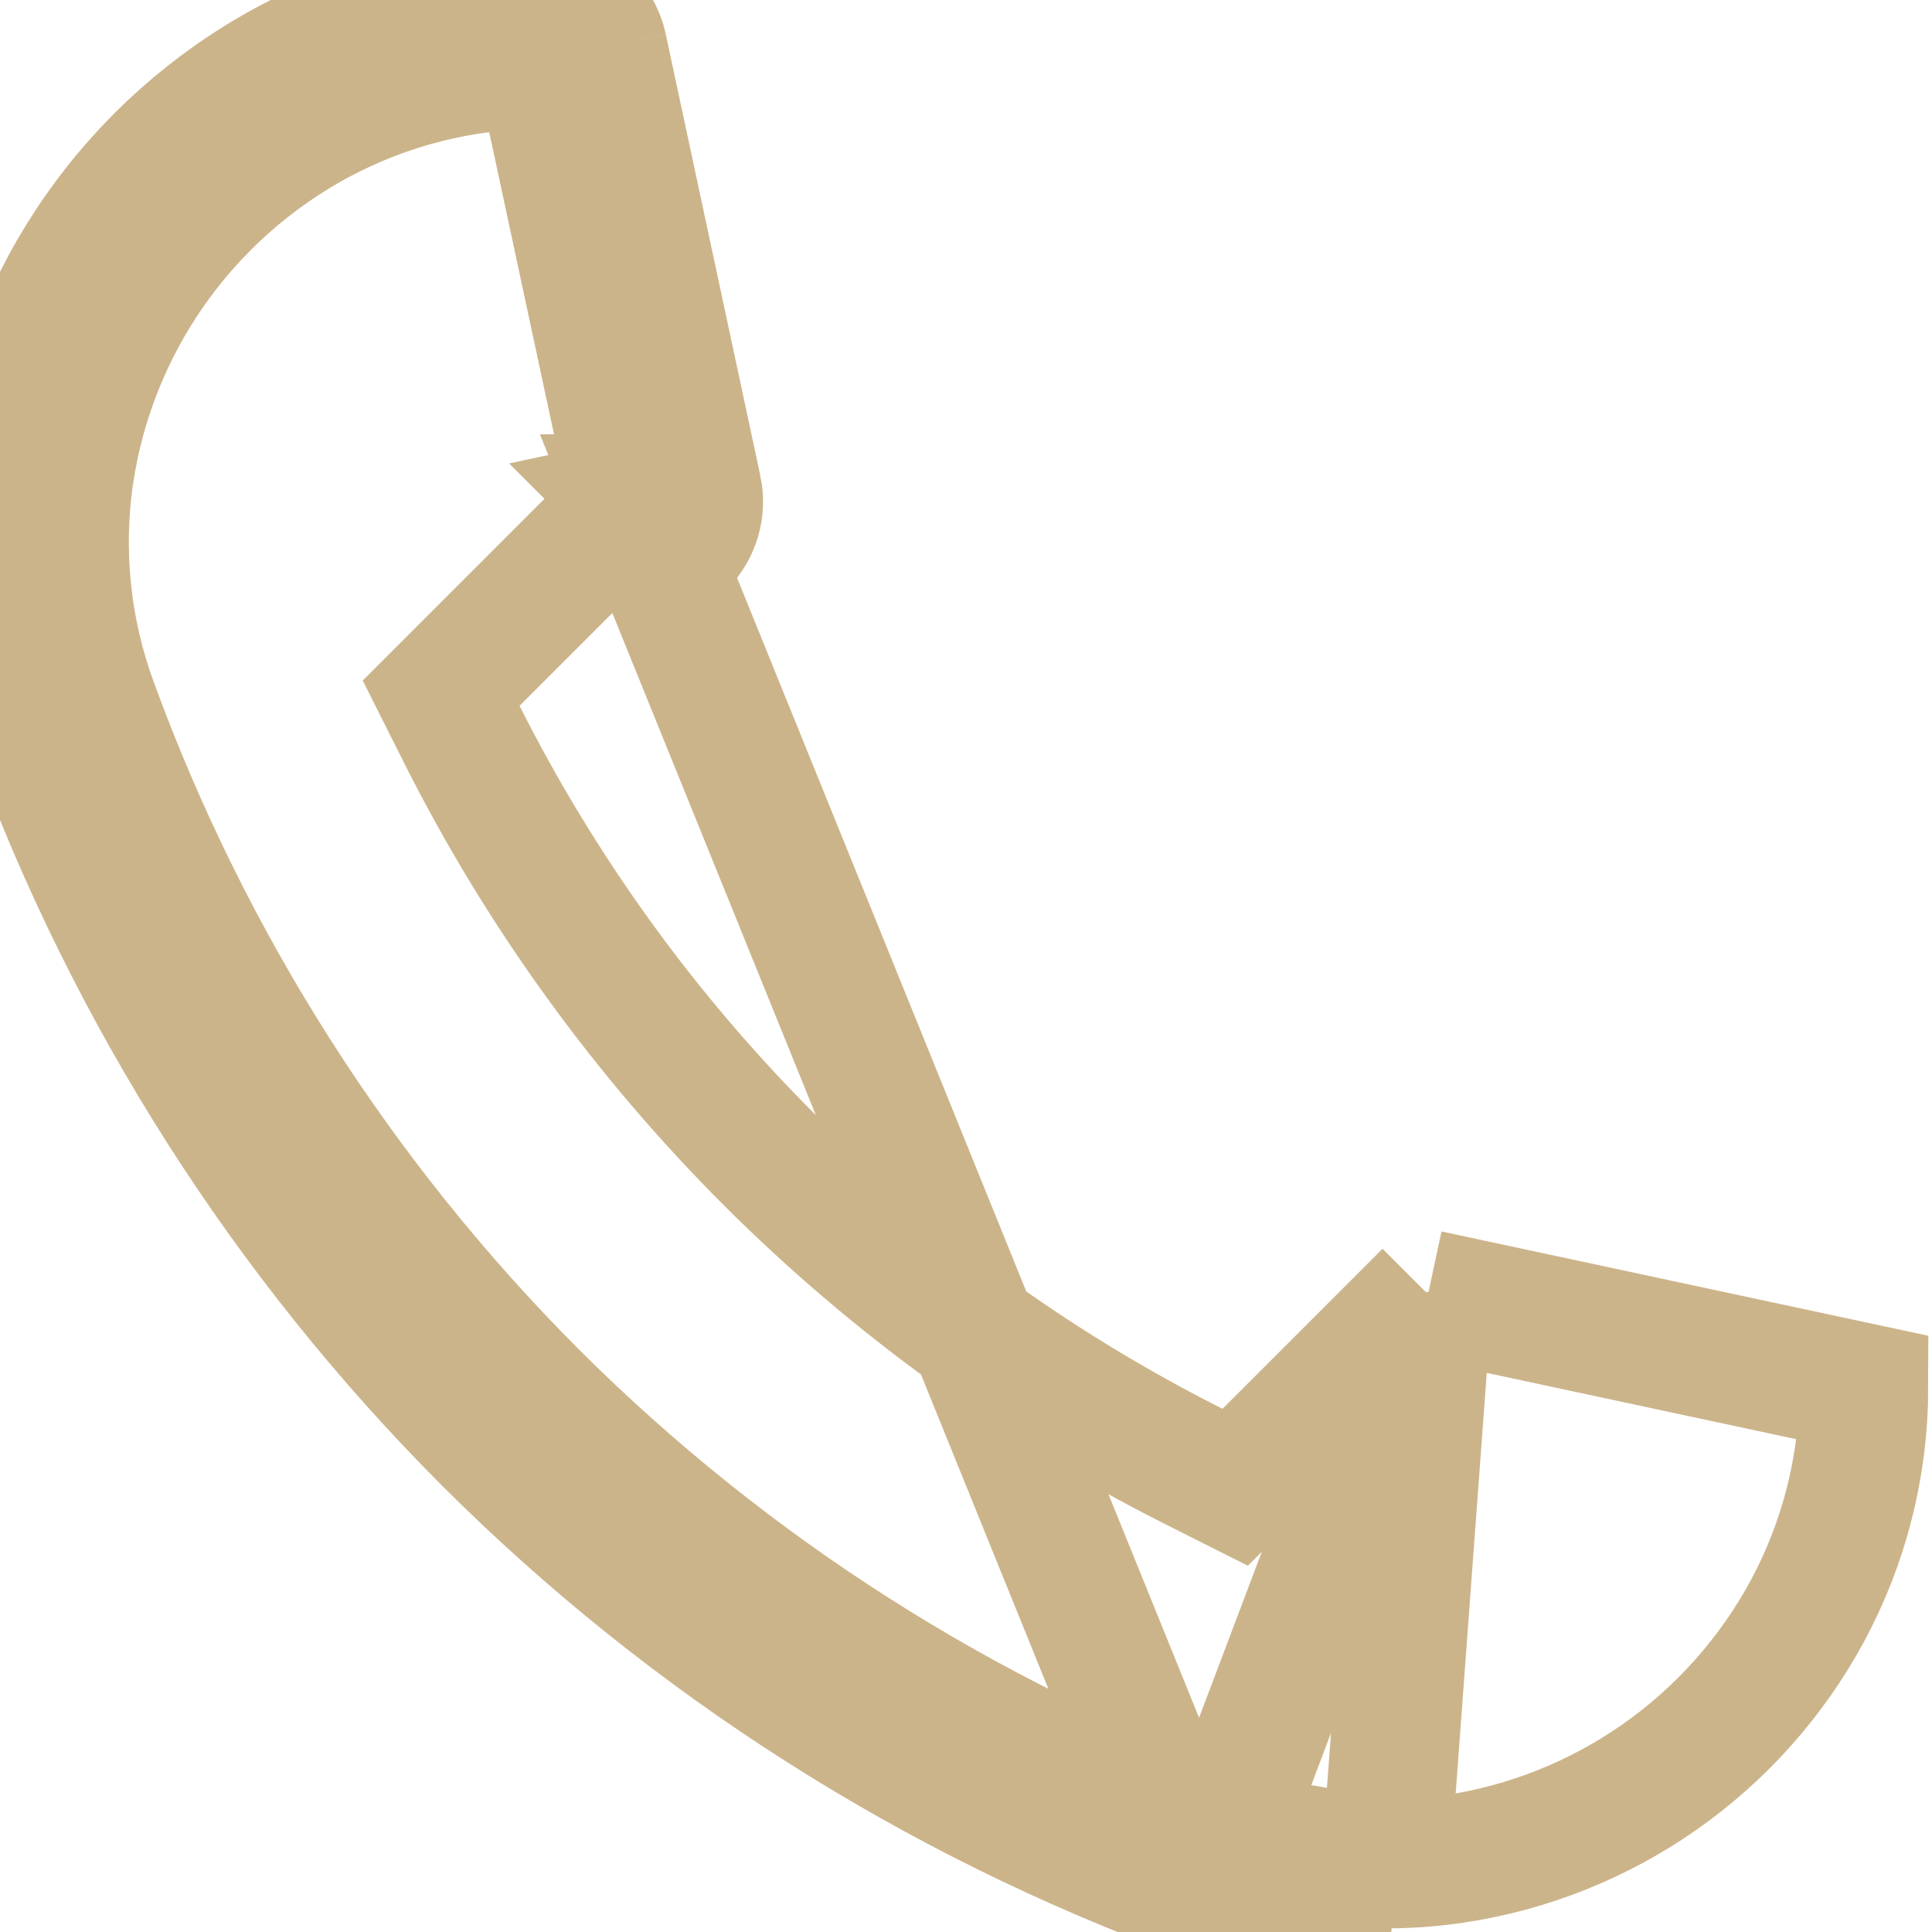
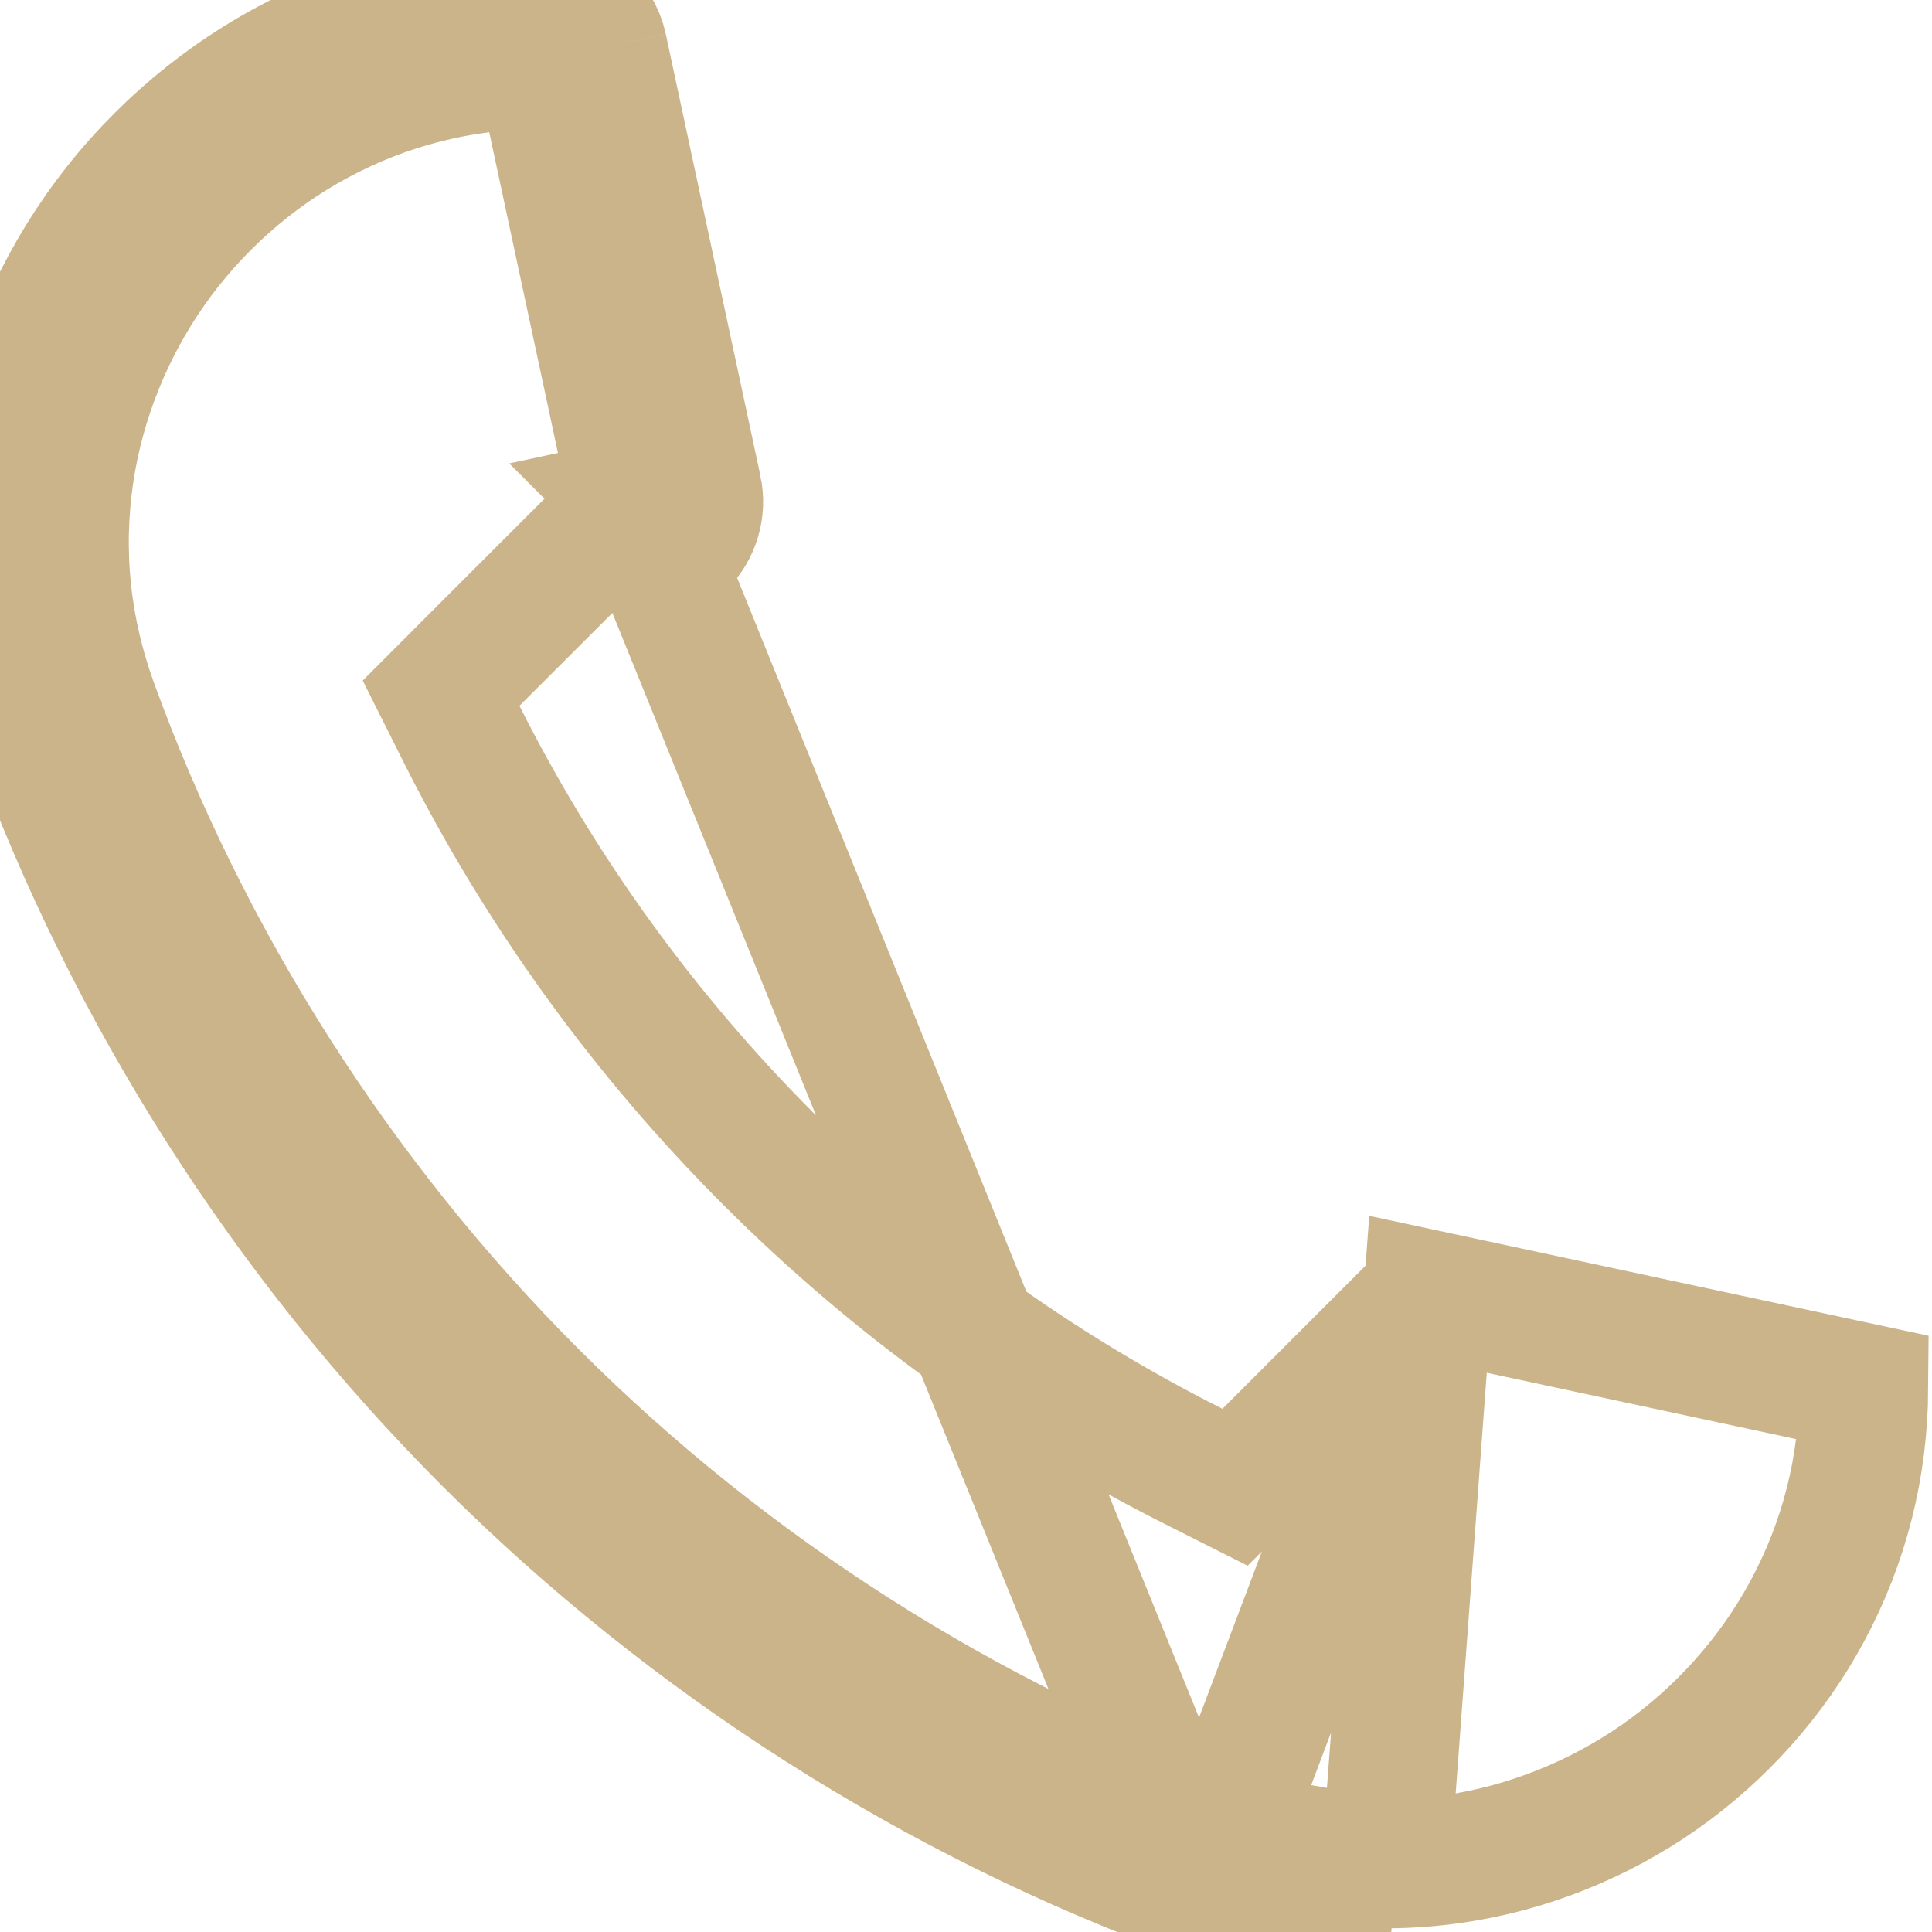
<svg xmlns="http://www.w3.org/2000/svg" width="30" height="30" viewBox="0 0 30 30" fill="none">
-   <path d="M19 28.491h0c.83.302 1.673.452 2.52.452L19 28.49zm0 0a29.52 29.52 0 01-10.718-6.83 29.518 29.518 0 01-6.83-10.717 7.282 7.282 0 01-.374-3.585M19 28.492l3.175-8.394m0 0l-2.485 2.485-.51.511-.646-.325a25.629 25.629 0 01-11.36-11.36l-.324-.645.51-.51 2.485-2.485L8.394 1a7.333 7.333 0 00-3.467.878A7.512 7.512 0 002.35 4.173 7.478 7.478 0 001.078 7.36M22.174 20.1l6.768 1.45a7.333 7.333 0 01-.877 3.466h0a7.514 7.514 0 01-2.296 2.578h0a7.478 7.478 0 01-3.186 1.271h0c-.356.053-.71.079-1.063.079l.654-8.845zM1.078 7.358l-.99-.145m.99.145l-.99-.145m0 0a8.282 8.282 0 00.423 4.071 30.517 30.517 0 007.064 11.082 30.52 30.52 0 0011.083 7.064M.088 7.214A8.478 8.478 0 011.532 3.6 8.512 8.512 0 014.454.997 8.338 8.338 0 018.446 0c.441 0 .822.308.915.74m9.297 28.691L9.868 7.744h.001l.045.045.915-.196m7.829 21.838c.937.34 1.895.512 2.862.512l-2.862-.512zM9.36.74l-.915.196-.063.013h0l.063-.013L9.36.74zm0 0l1.468 6.853m0 0a.936.936 0 01-.253.858l-.662-.662.915-.196z" stroke="#CCB48A" stroke-width="2" />
+   <path d="M18.999 28.491L18.999 28.491C19.83 28.793 20.673 28.943 21.52 28.943L18.999 28.491ZM18.999 28.491C15.009 27.042 11.301 24.679 8.282 21.66C5.264 18.642 2.901 14.934 1.451 10.944C1.025 9.77 0.901 8.567 1.078 7.359M18.999 28.491L22.174 20.098M22.174 20.098L19.689 22.583L19.178 23.094L18.533 22.769C13.634 20.306 9.637 16.308 7.173 11.41L6.849 10.764L7.359 10.253L9.844 7.769L8.394 1C7.157 1.008 5.995 1.304 4.927 1.878C3.912 2.424 3.019 3.218 2.35 4.173C1.684 5.124 1.244 6.228 1.078 7.359M22.174 20.098L28.942 21.549C28.934 22.785 28.639 23.948 28.065 25.015L28.065 25.015C27.519 26.031 26.724 26.923 25.769 27.593L25.769 27.593C24.818 28.259 23.715 28.698 22.583 28.864L22.583 28.864C22.227 28.917 21.872 28.943 21.52 28.943L22.174 20.098ZM1.078 7.359L0.089 7.214M1.078 7.359L0.089 7.214M0.089 7.214C-0.113 8.589 0.029 9.958 0.511 11.285C2.011 15.414 4.454 19.246 7.575 22.367C10.697 25.489 14.529 27.932 18.658 29.431M0.089 7.214C0.278 5.927 0.776 4.677 1.531 3.6C2.289 2.518 3.3 1.618 4.454 0.997C5.684 0.336 7.027 0 8.446 0C8.887 0 9.268 0.308 9.361 0.74M18.658 29.431L9.869 7.744L9.869 7.744L9.914 7.789L10.829 7.593M18.658 29.431C19.595 29.772 20.553 29.943 21.52 29.943L18.658 29.431ZM9.361 0.74L8.446 0.936L8.383 0.949L8.383 0.949L8.446 0.936L9.361 0.74ZM9.361 0.74L10.829 7.593M10.829 7.593C10.896 7.904 10.8 8.227 10.576 8.451L9.914 7.789L10.829 7.593Z" stroke="#CCB48A" stroke-width="2" />
</svg>
